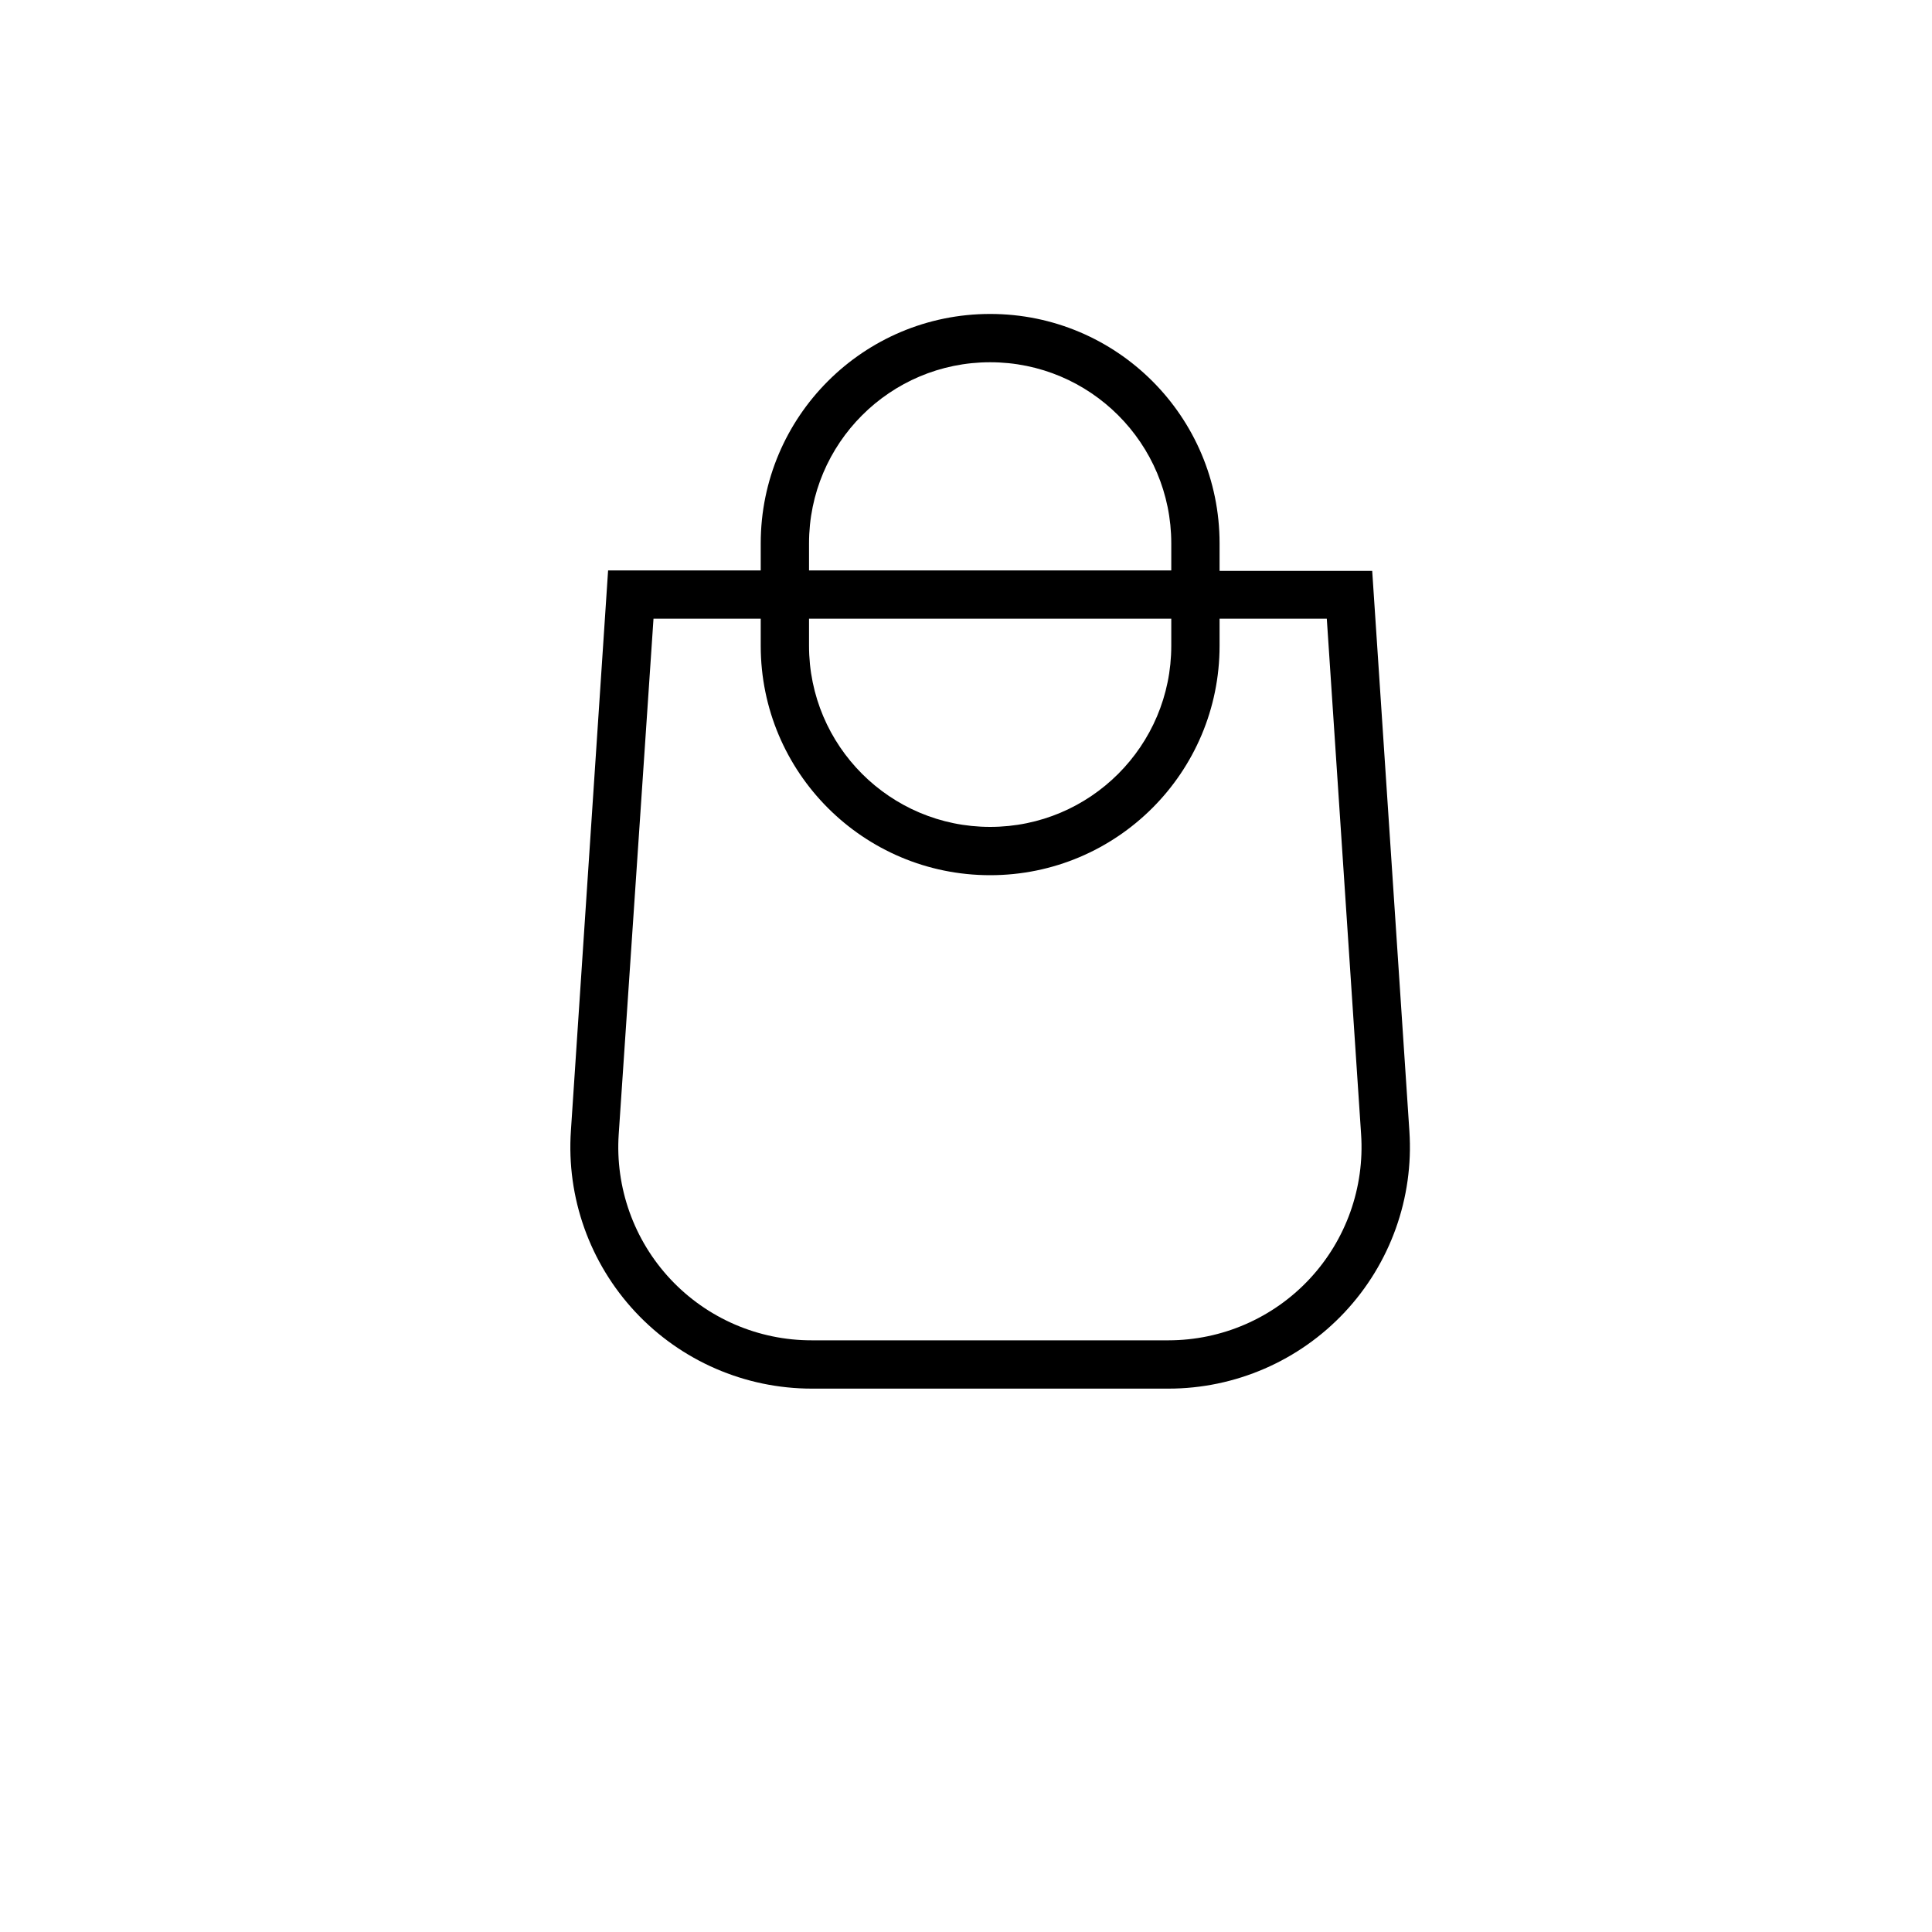
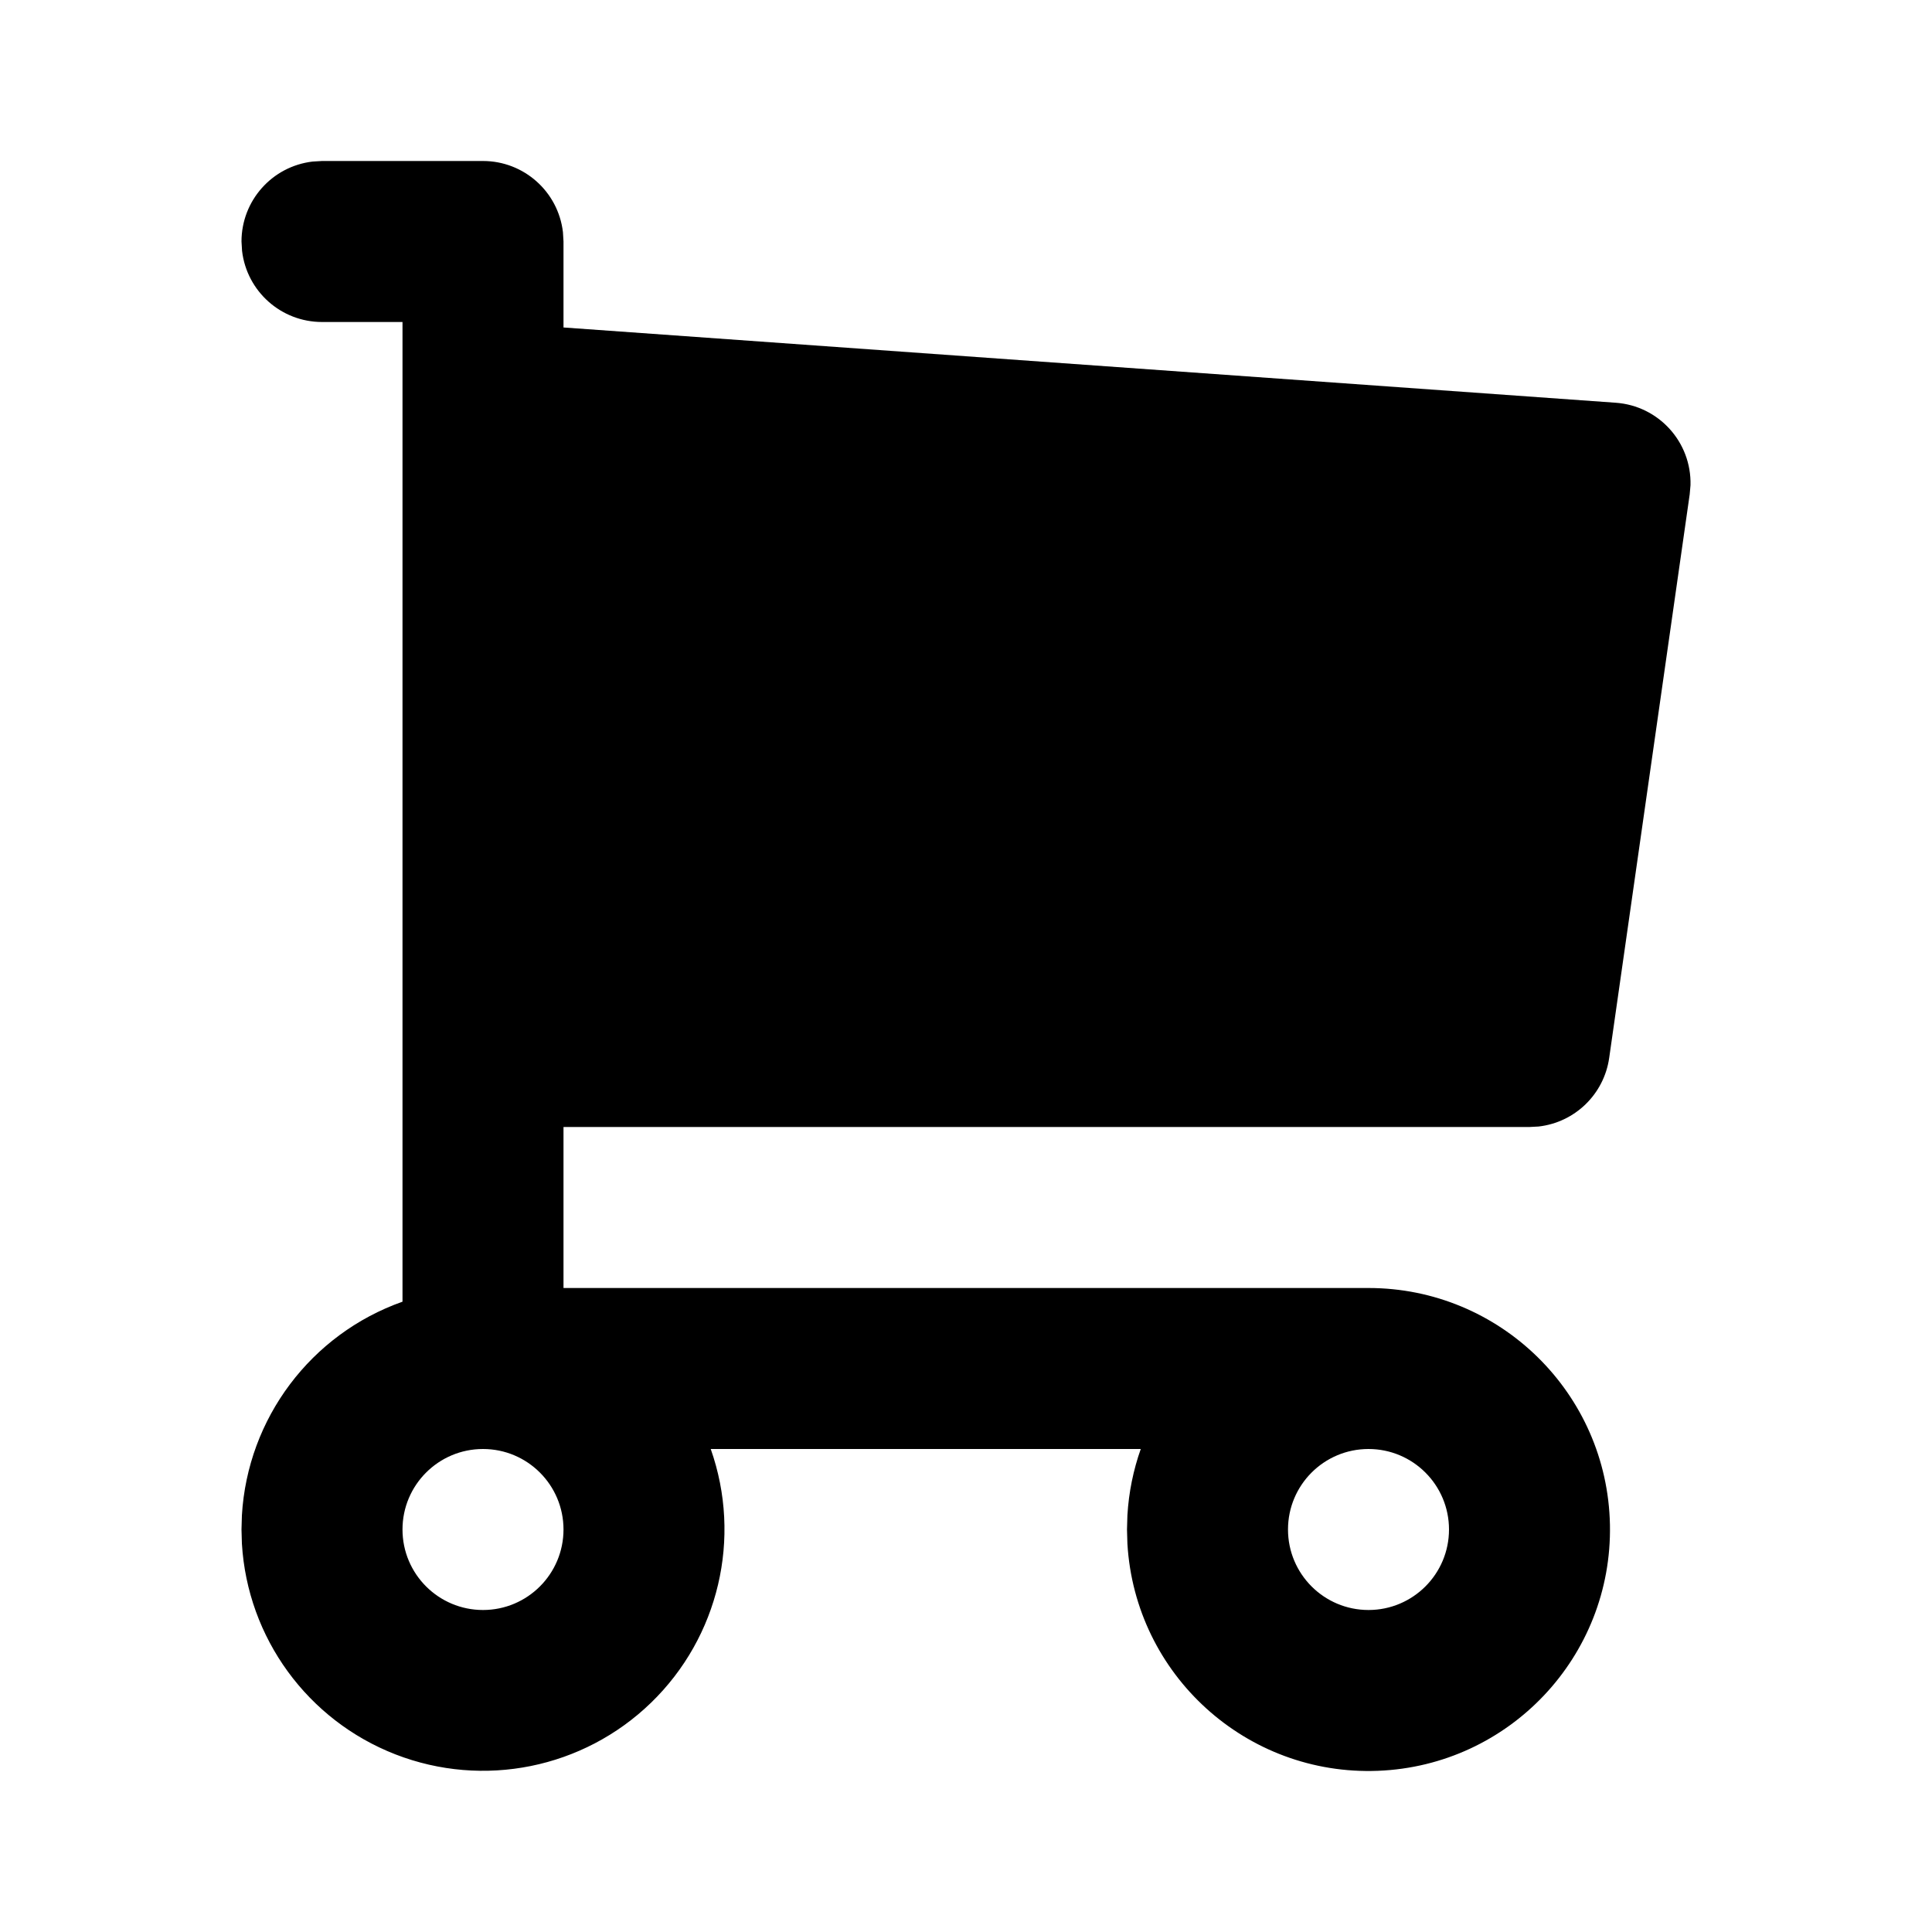
- <svg xmlns="http://www.w3.org/2000/svg" fill="none" class="icon icon-cart" viewBox="0 0 40 40">
-   <path fill="currentColor" fill-rule="evenodd" d="M20.5 6.5a4.75 4.75 0 0 0-4.75 4.75v.56h-3.16l-.77 11.6a5 5 0 0 0 4.99 5.34h7.38a5 5 0 0 0 4.99-5.33l-.77-11.6h-3.16v-.57A4.75 4.75 0 0 0 20.5 6.5m3.75 5.31v-.56a3.75 3.75 0 1 0-7.5 0v.56zm-7.5 1h7.5v.56a3.75 3.75 0 1 1-7.5 0zm-1 0v.56a4.75 4.75 0 1 0 9.5 0v-.56h2.22l.71 10.67a4 4 0 0 1-3.99 4.27h-7.38a4 4 0 0 1-4-4.27l.72-10.67z" />
+ <svg xmlns="http://www.w3.org/2000/svg" viewBox="0 0 24 24" fill="currentColor" class="icon icon-cart">
+   <path stroke="none" d="M0 0h24v24H0z" fill="none" />
+   <path d="M6 2a1 1 0 0 1 .993 .883l.007 .117v1.068l13.071 .935a1 1 0 0 1 .929 1.024l-.01 .114l-1 7a1 1 0 0 1 -.877 .853l-.113 .006h-12v2h10a3 3 0 1 1 -2.995 3.176l-.005 -.176l.005 -.176c.017 -.288 .074 -.564 .166 -.824h-5.342a3 3 0 1 1 -5.824 1.176l-.005 -.176l.005 -.176a3.002 3.002 0 0 1 1.995 -2.654v-12.17h-1a1 1 0 0 1 -.993 -.883l-.007 -.117a1 1 0 0 1 .883 -.993l.117 -.007h2zm0 16a1 1 0 1 0 0 2a1 1 0 0 0 0 -2zm11 0a1 1 0 1 0 0 2a1 1 0 0 0 0 -2z" />
</svg>
